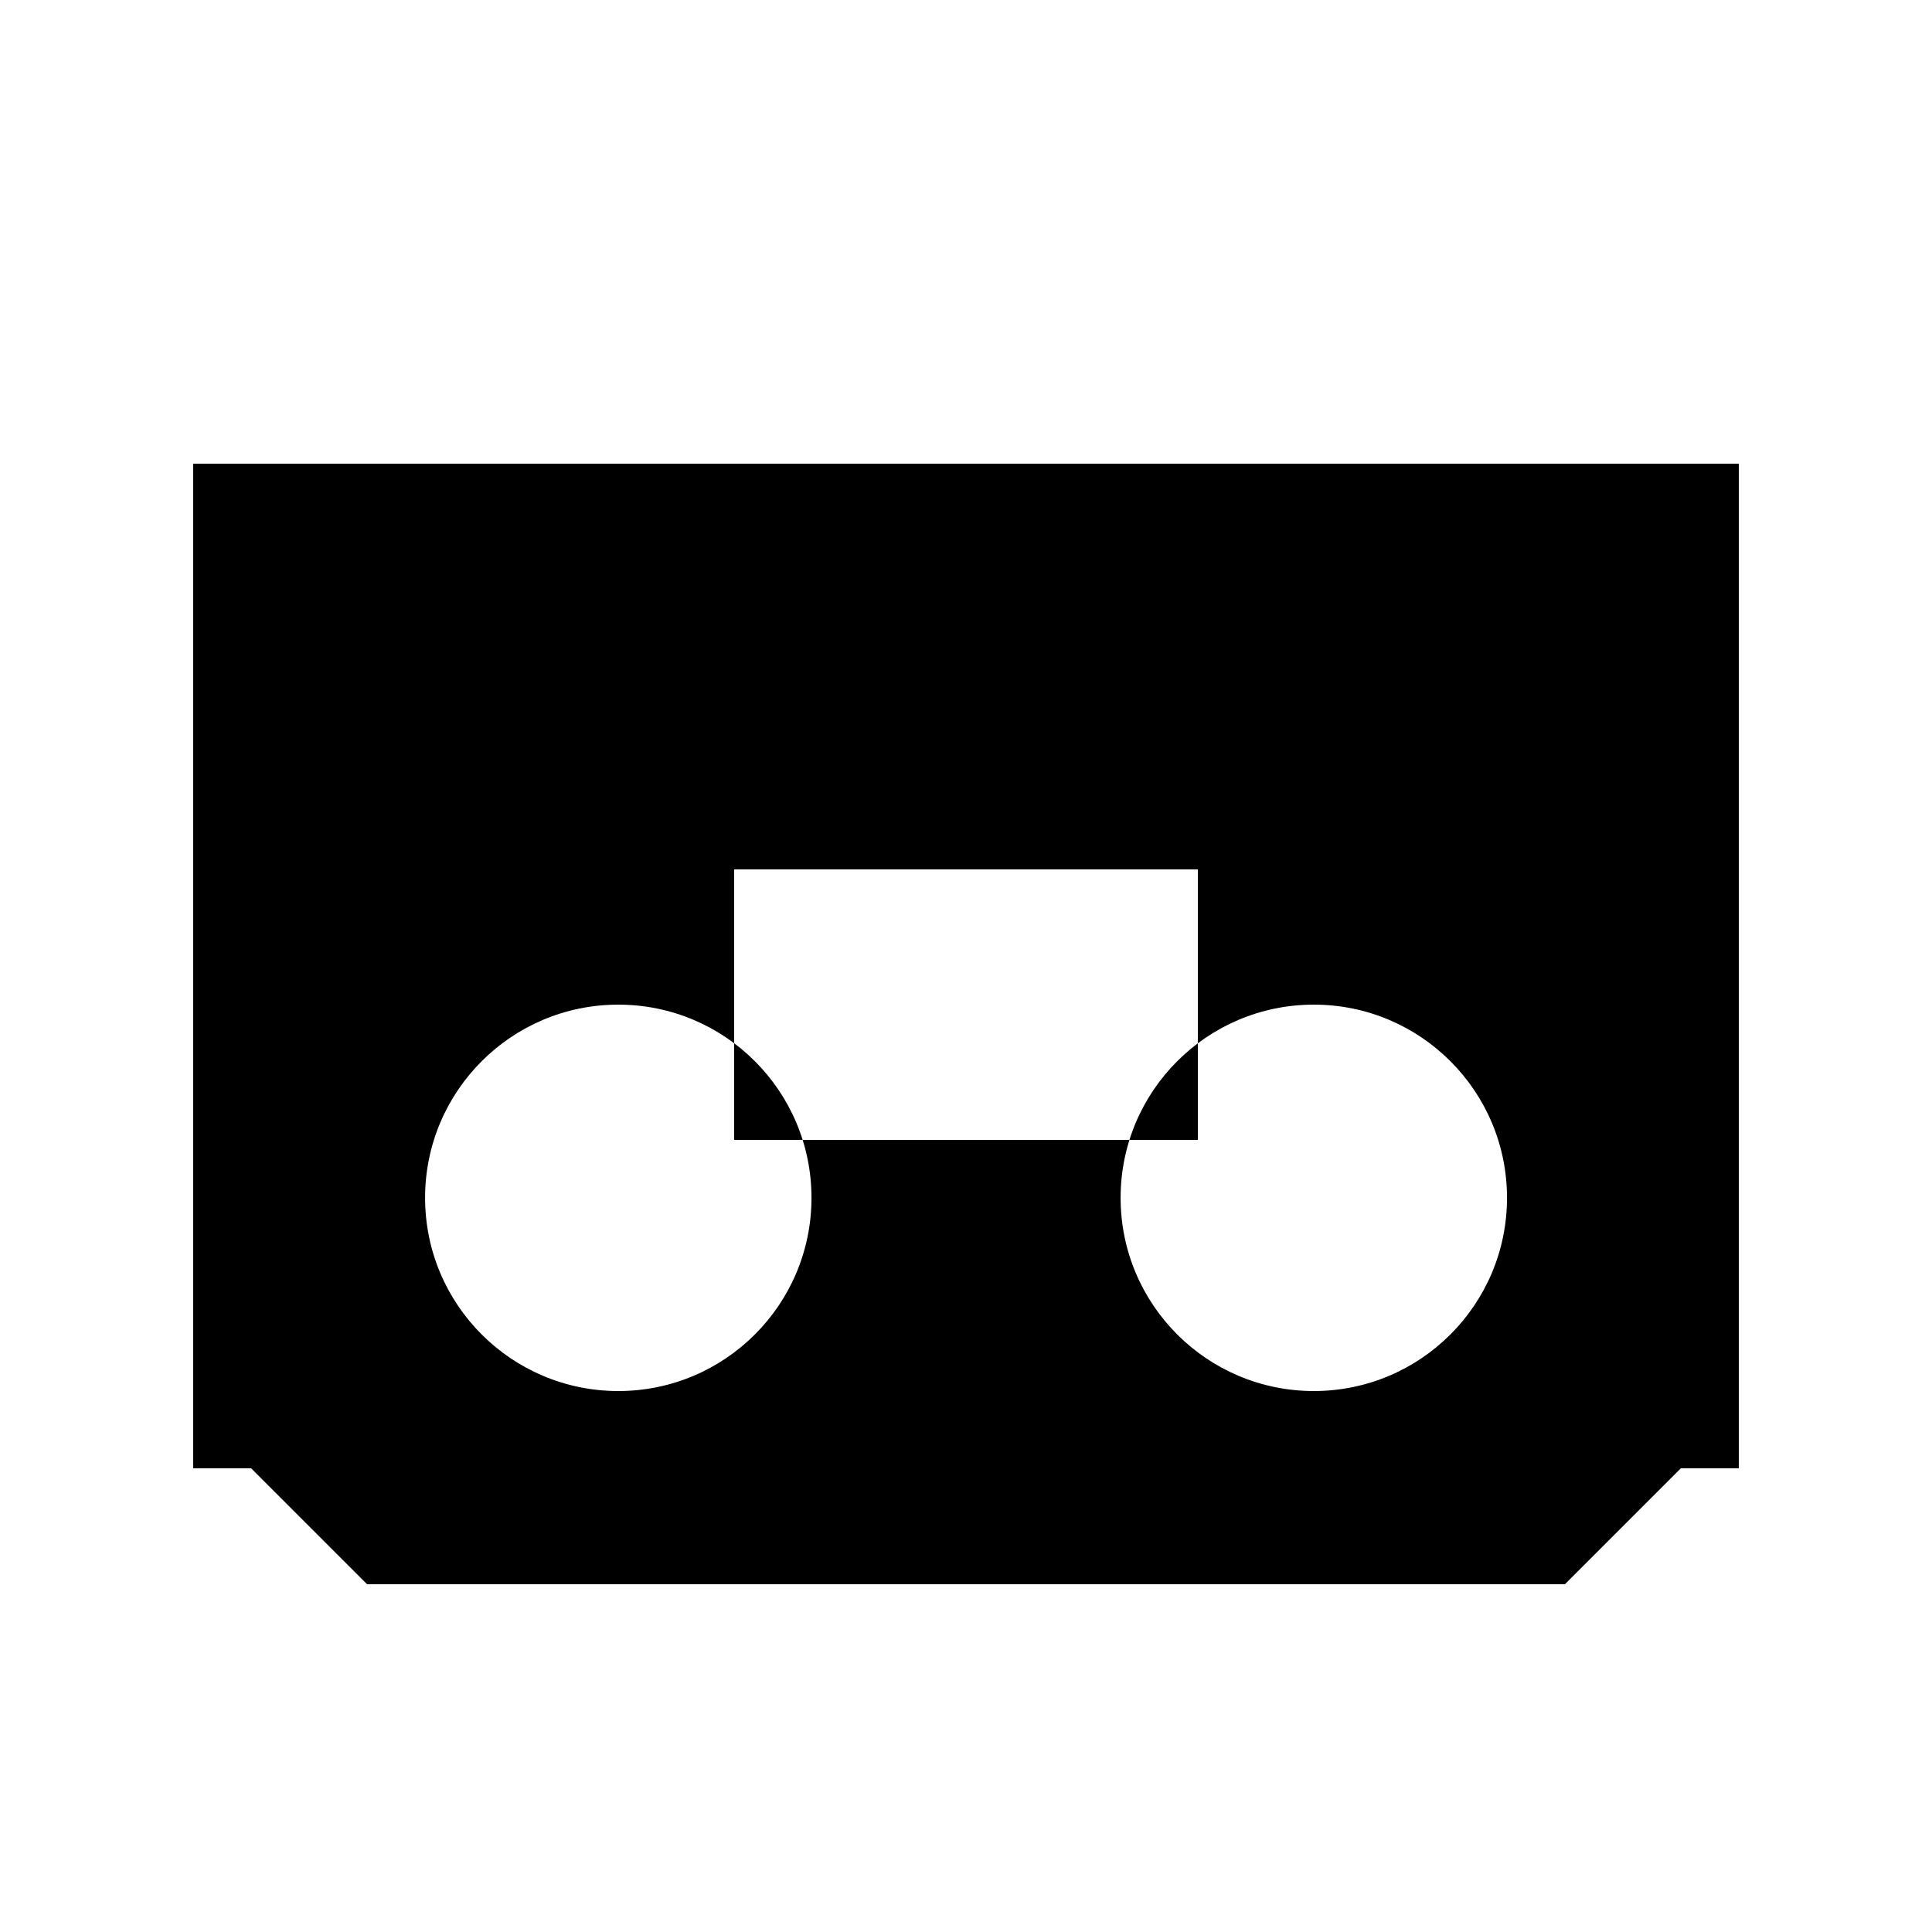
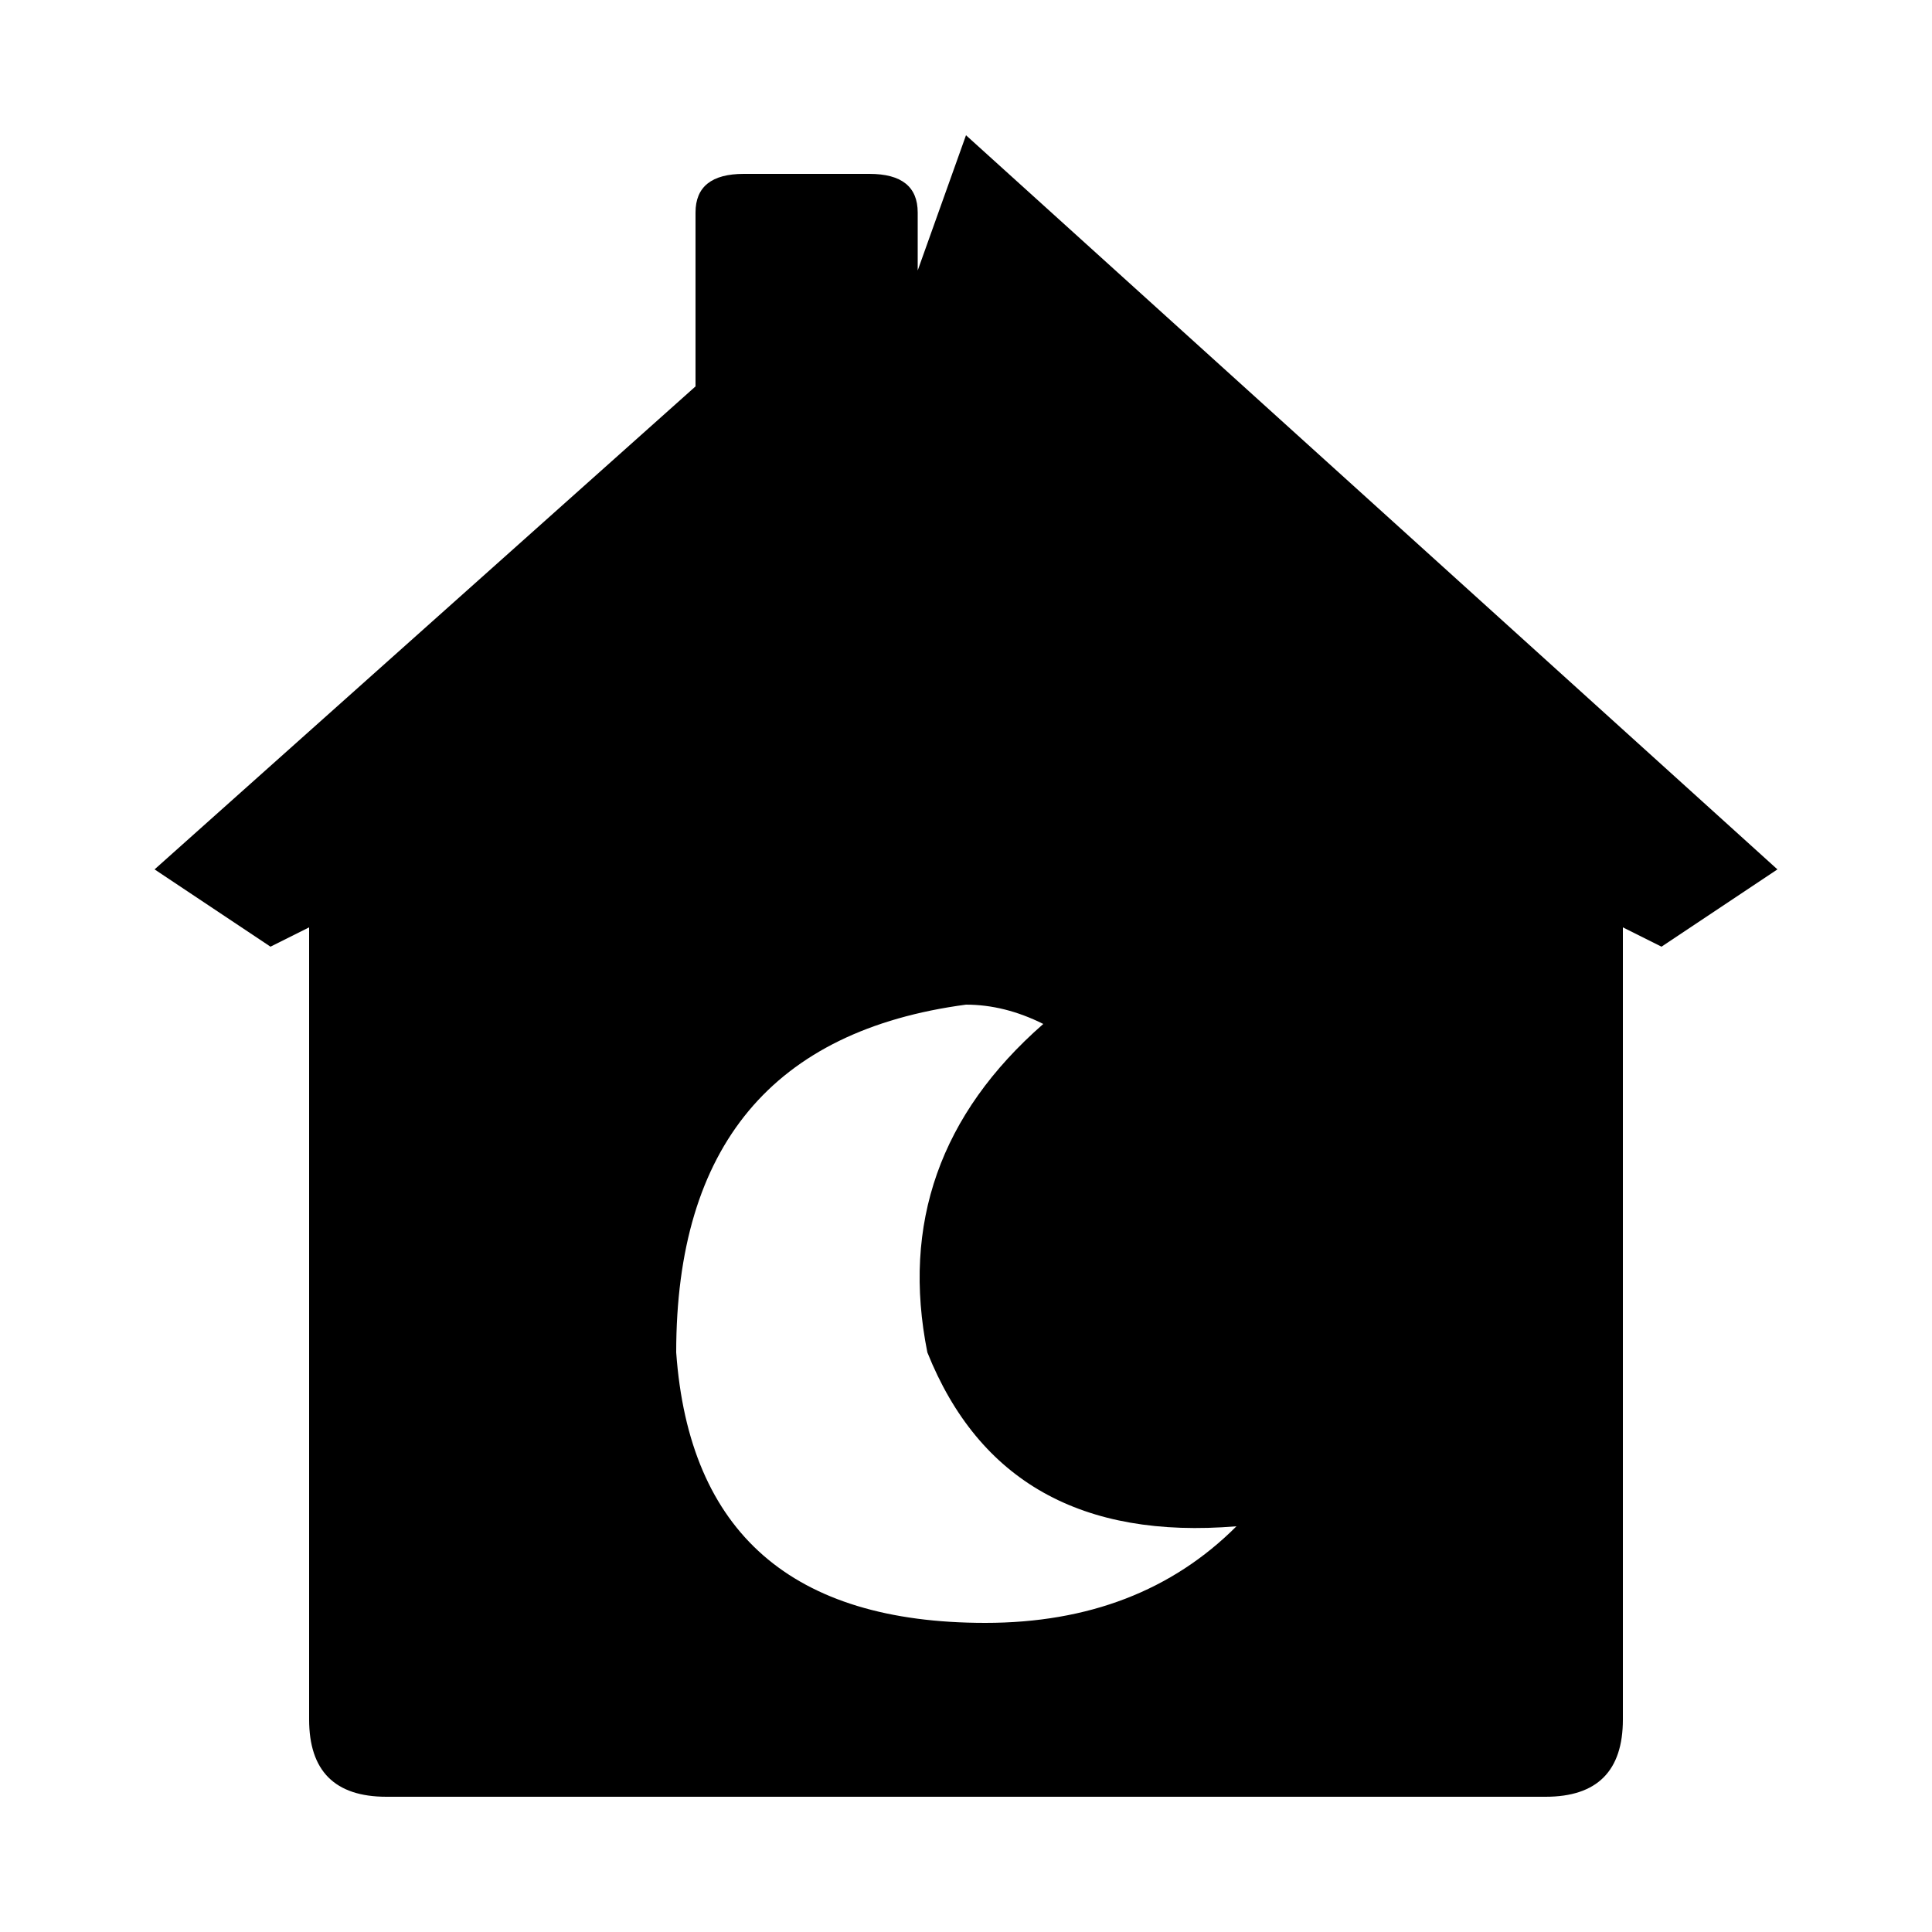
<svg xmlns="http://www.w3.org/2000/svg" viewBox="0 0 200 200" fill="currentColor">
-   <path fill-rule="evenodd" d="M20 48H180V152H20ZM64 104A20 20 0 1 0 64.01 104ZM136 104A20 20 0 1 0 136.01 104ZM76 90H124V118H76Z" />
-   <path d="M38 164H162L174 152H26Z" />
+   <path fill-rule="evenodd" d="M100 14L184 90L172 98L168 96V178Q168 186 160 186H40Q32 186 32 178V96L28 98L16 90L72 40V22Q72 18 77 18H90Q95 18 95 22V28ZM100 104Q70 108 70 140Q72 168 102 168Q118 168 128 158Q104 160 96 140Q92 120 108 106Q104 104 100 104Z" />
</svg>
